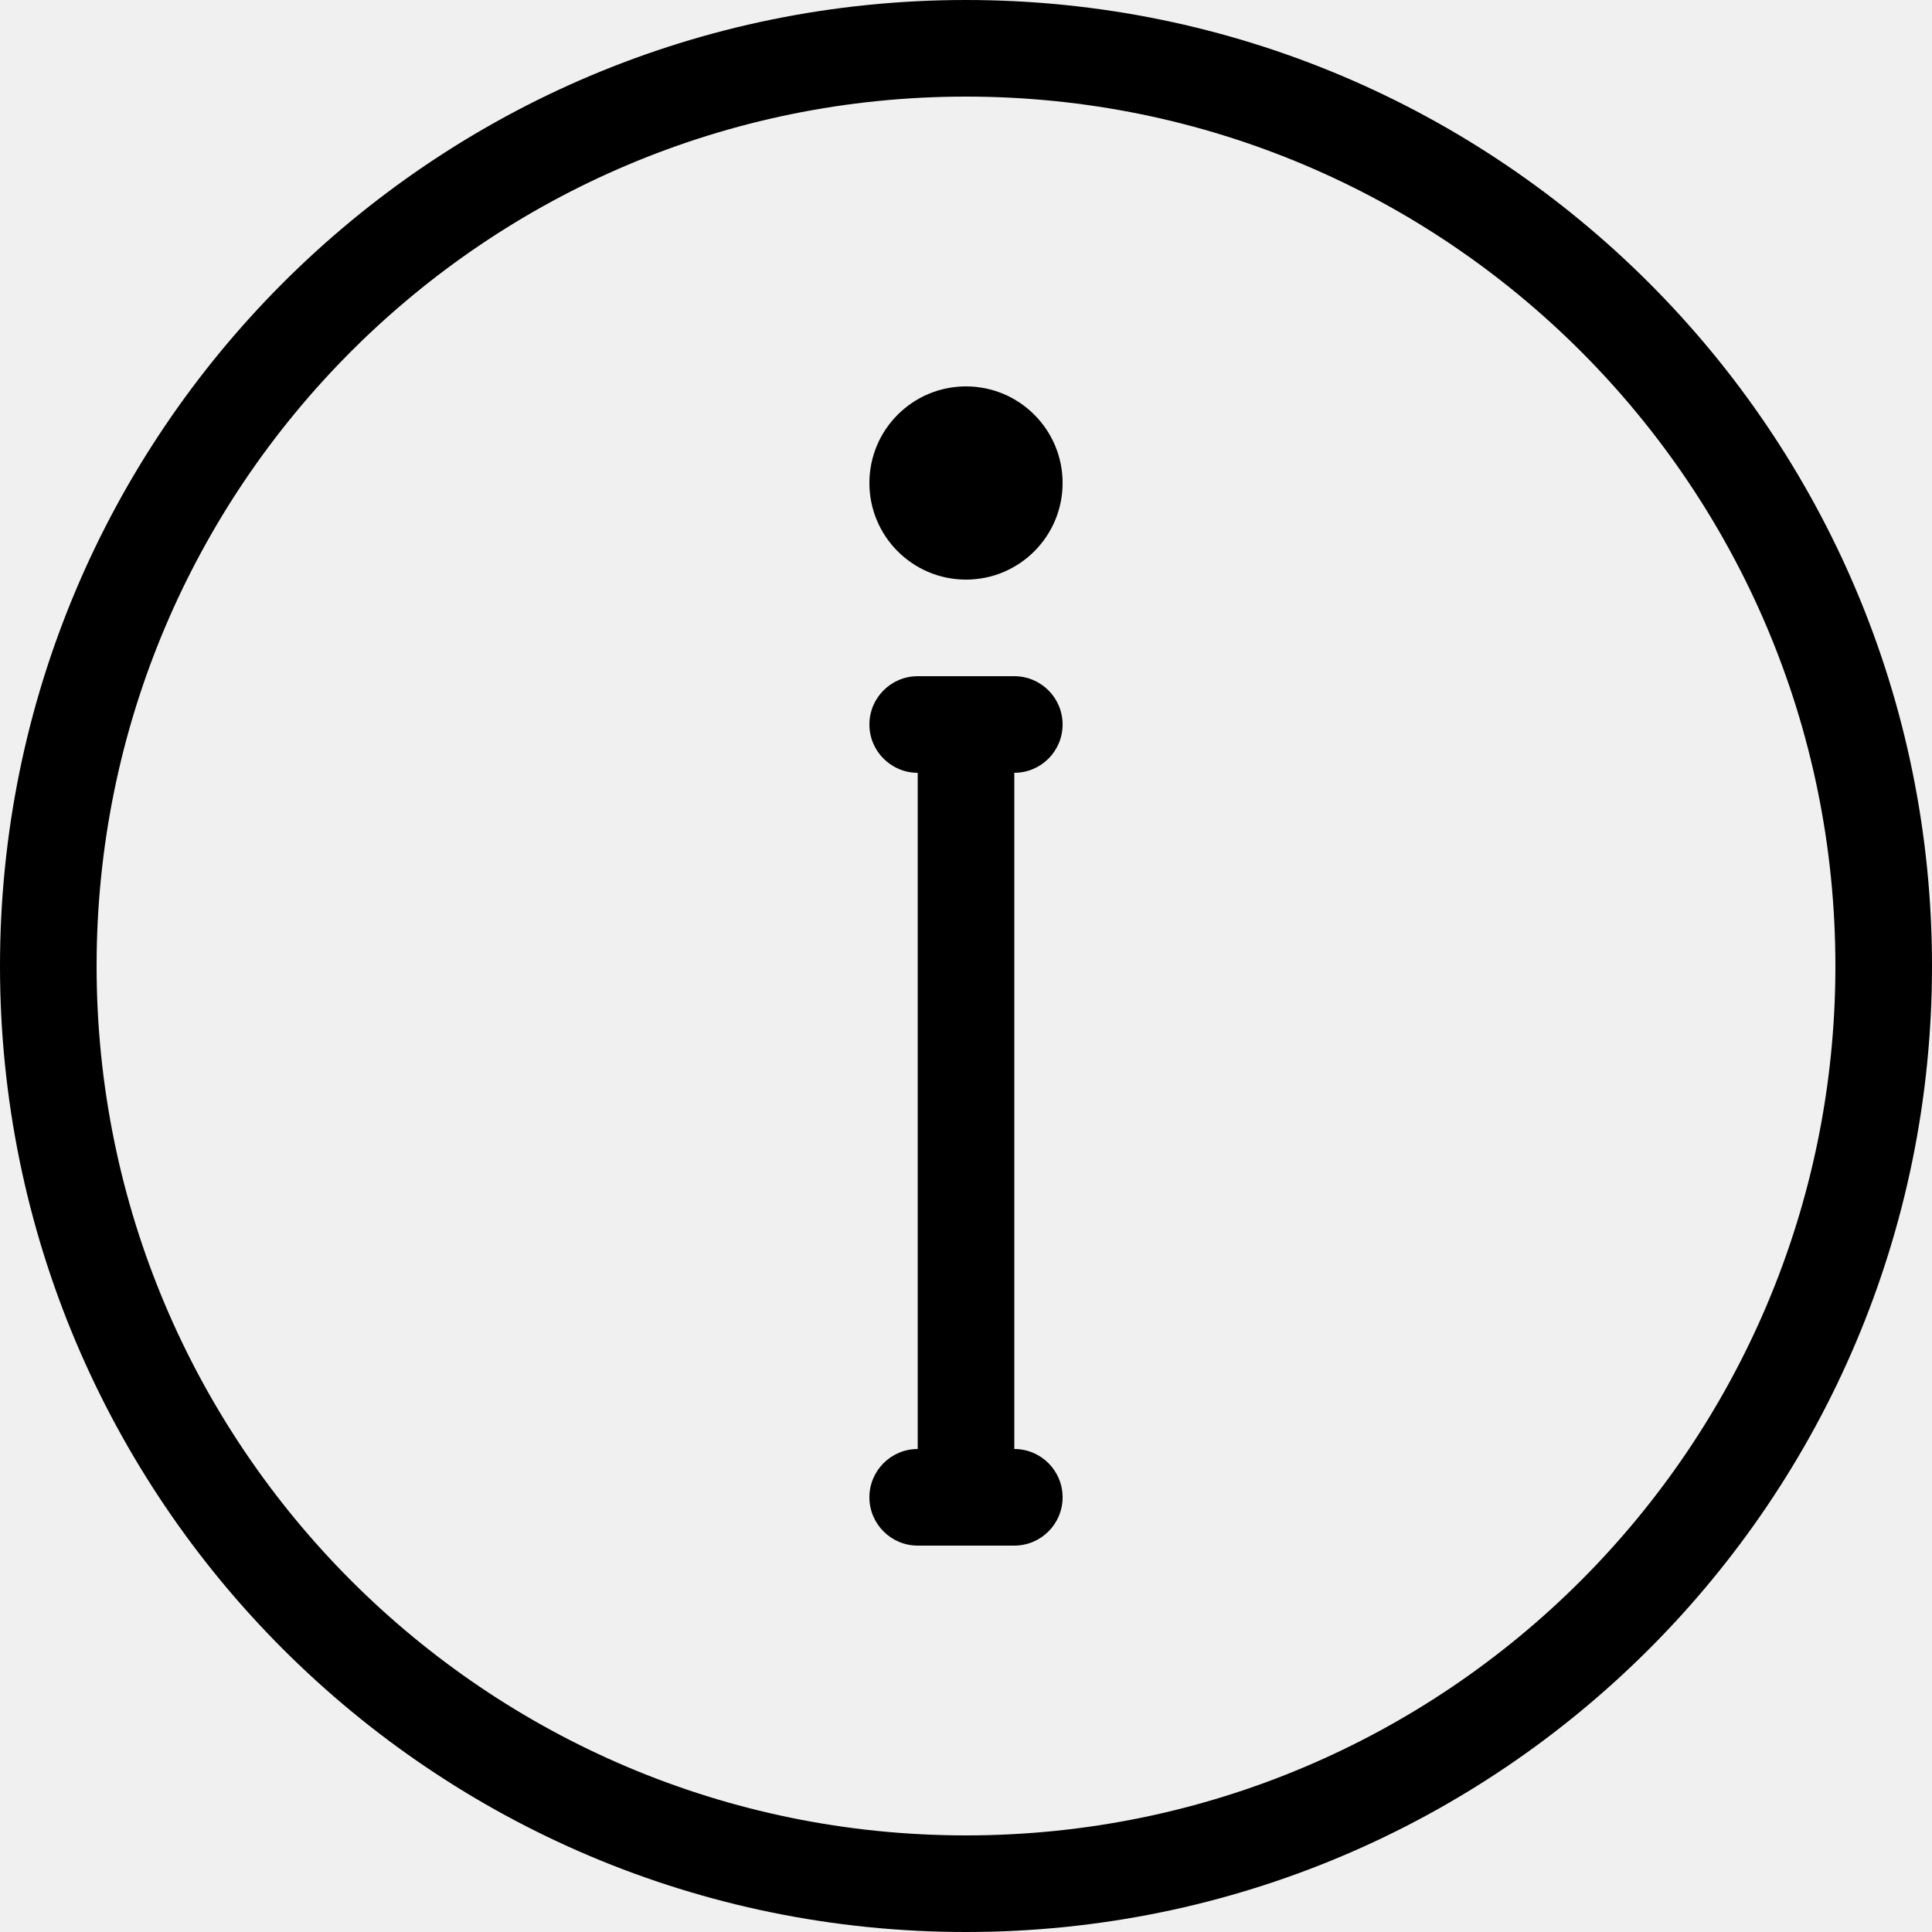
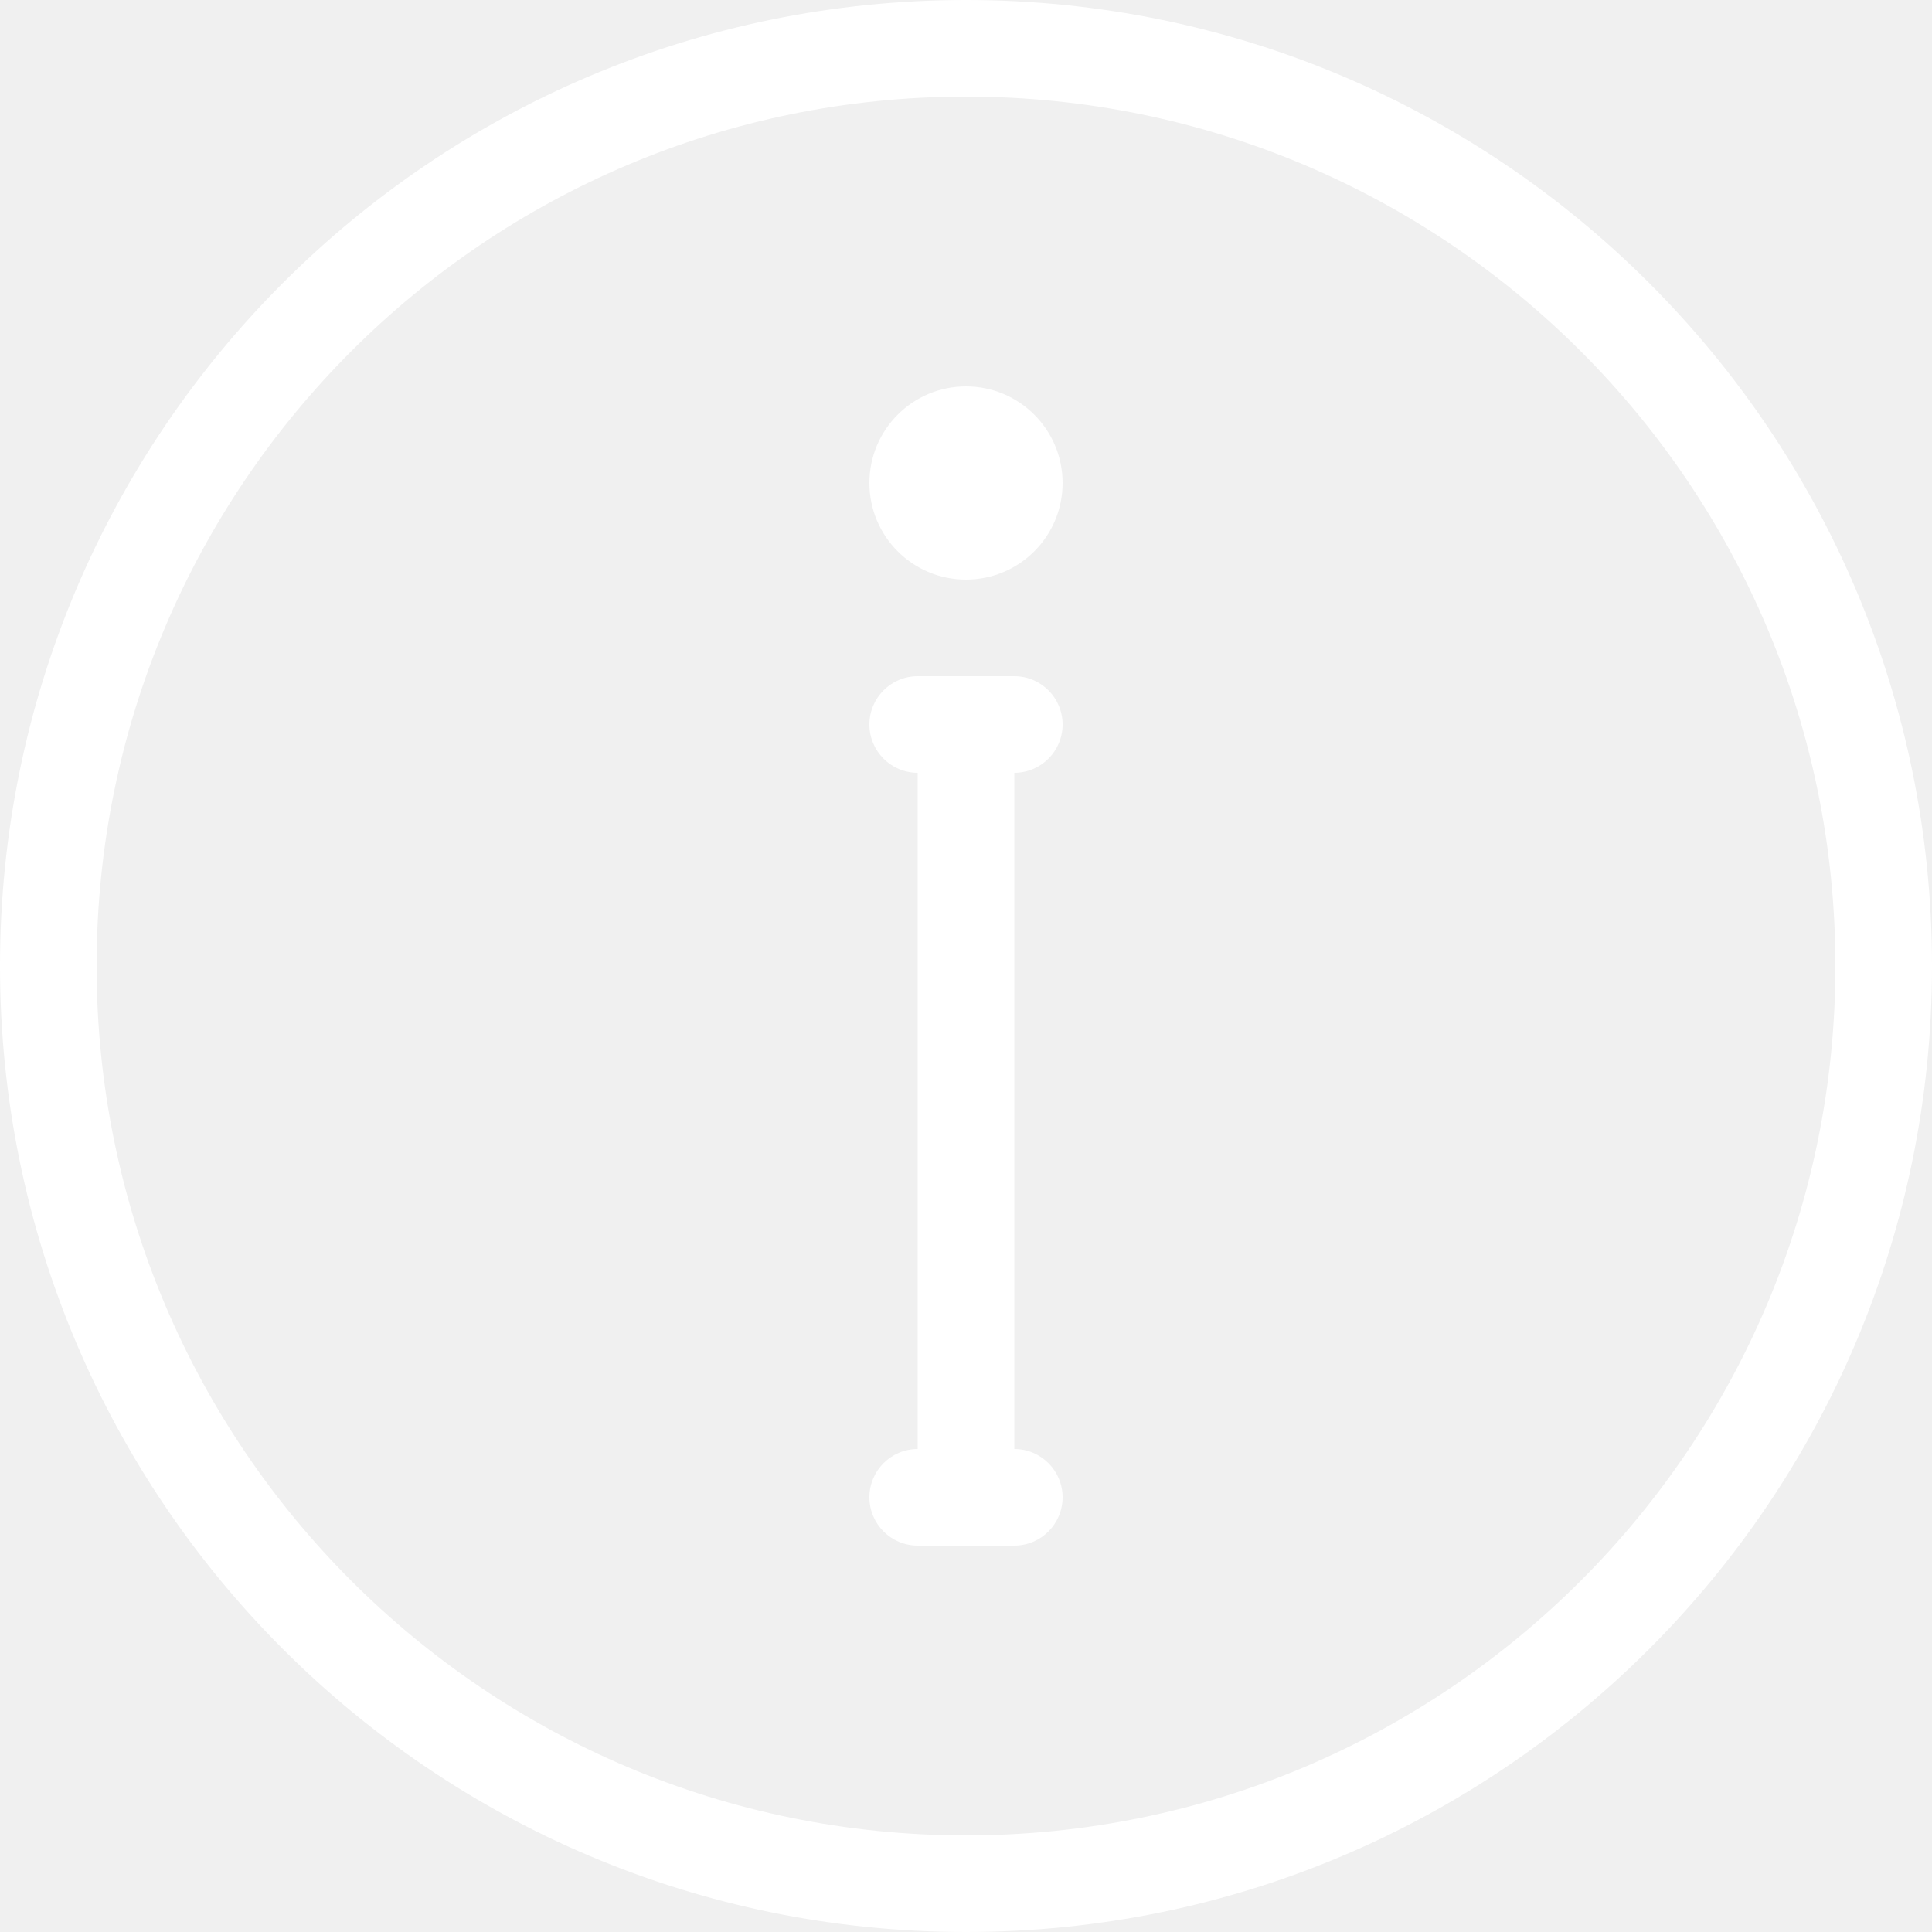
<svg xmlns="http://www.w3.org/2000/svg" version="1.1" id="Layer_1" x="0px" y="0px" viewBox="0 0 512 512" style="enable-background:new 0 0 512 512;" xml:space="preserve">
  <g>
    <g>
-       <path d="M256,0C114.611,0,0,114.611,0,256s114.611,256,256,256s256-114.611,256-256S397.389,0,256,0z M256,486.4    C128.759,486.4,25.6,383.241,25.6,256S128.759,25.6,256,25.6c127.249,0,230.4,103.159,230.4,230.4S383.249,486.4,256,486.4z" fill="#000000" />
+       <path d="M256,0C114.611,0,0,114.611,0,256s114.611,256,256,256s256-114.611,256-256S397.389,0,256,0z M256,486.4    C128.759,486.4,25.6,383.241,25.6,256S128.759,25.6,256,25.6c127.249,0,230.4,103.159,230.4,230.4S383.249,486.4,256,486.4z" fill="#ffffff" />
    </g>
  </g>
  <g>
    <g>
-       <path d="M268.8,384V204.8c7.066,0,12.8-5.734,12.8-12.8s-5.734-12.8-12.8-12.8h-25.6c-7.066,0-12.8,5.734-12.8,12.8    s5.734,12.8,12.8,12.8V384c-7.066,0-12.8,5.734-12.8,12.8c0,7.066,5.734,12.8,12.8,12.8h25.6c7.066,0,12.8-5.734,12.8-12.8    C281.6,389.734,275.866,384,268.8,384z" fill="#000000" />
+       <path d="M268.8,384V204.8c7.066,0,12.8-5.734,12.8-12.8s-5.734-12.8-12.8-12.8h-25.6c-7.066,0-12.8,5.734-12.8,12.8    s5.734,12.8,12.8,12.8V384c-7.066,0-12.8,5.734-12.8,12.8c0,7.066,5.734,12.8,12.8,12.8h25.6c7.066,0,12.8-5.734,12.8-12.8    C281.6,389.734,275.866,384,268.8,384z" fill="#ffffff" />
    </g>
  </g>
  <g>
    <g>
-       <circle cx="256" cy="128" r="25.6" fill="#000000" />
+       <circle cx="256" cy="128" r="25.6" fill="#ffffff" />
    </g>
  </g>
  <g>
</g>
  <g>
</g>
  <g>
</g>
  <g>
</g>
  <g>
</g>
  <g>
</g>
  <g>
</g>
  <g>
</g>
  <g>
</g>
  <g>
</g>
  <g>
</g>
  <g>
</g>
  <g>
</g>
  <g>
</g>
  <g>
</g>
</svg>
